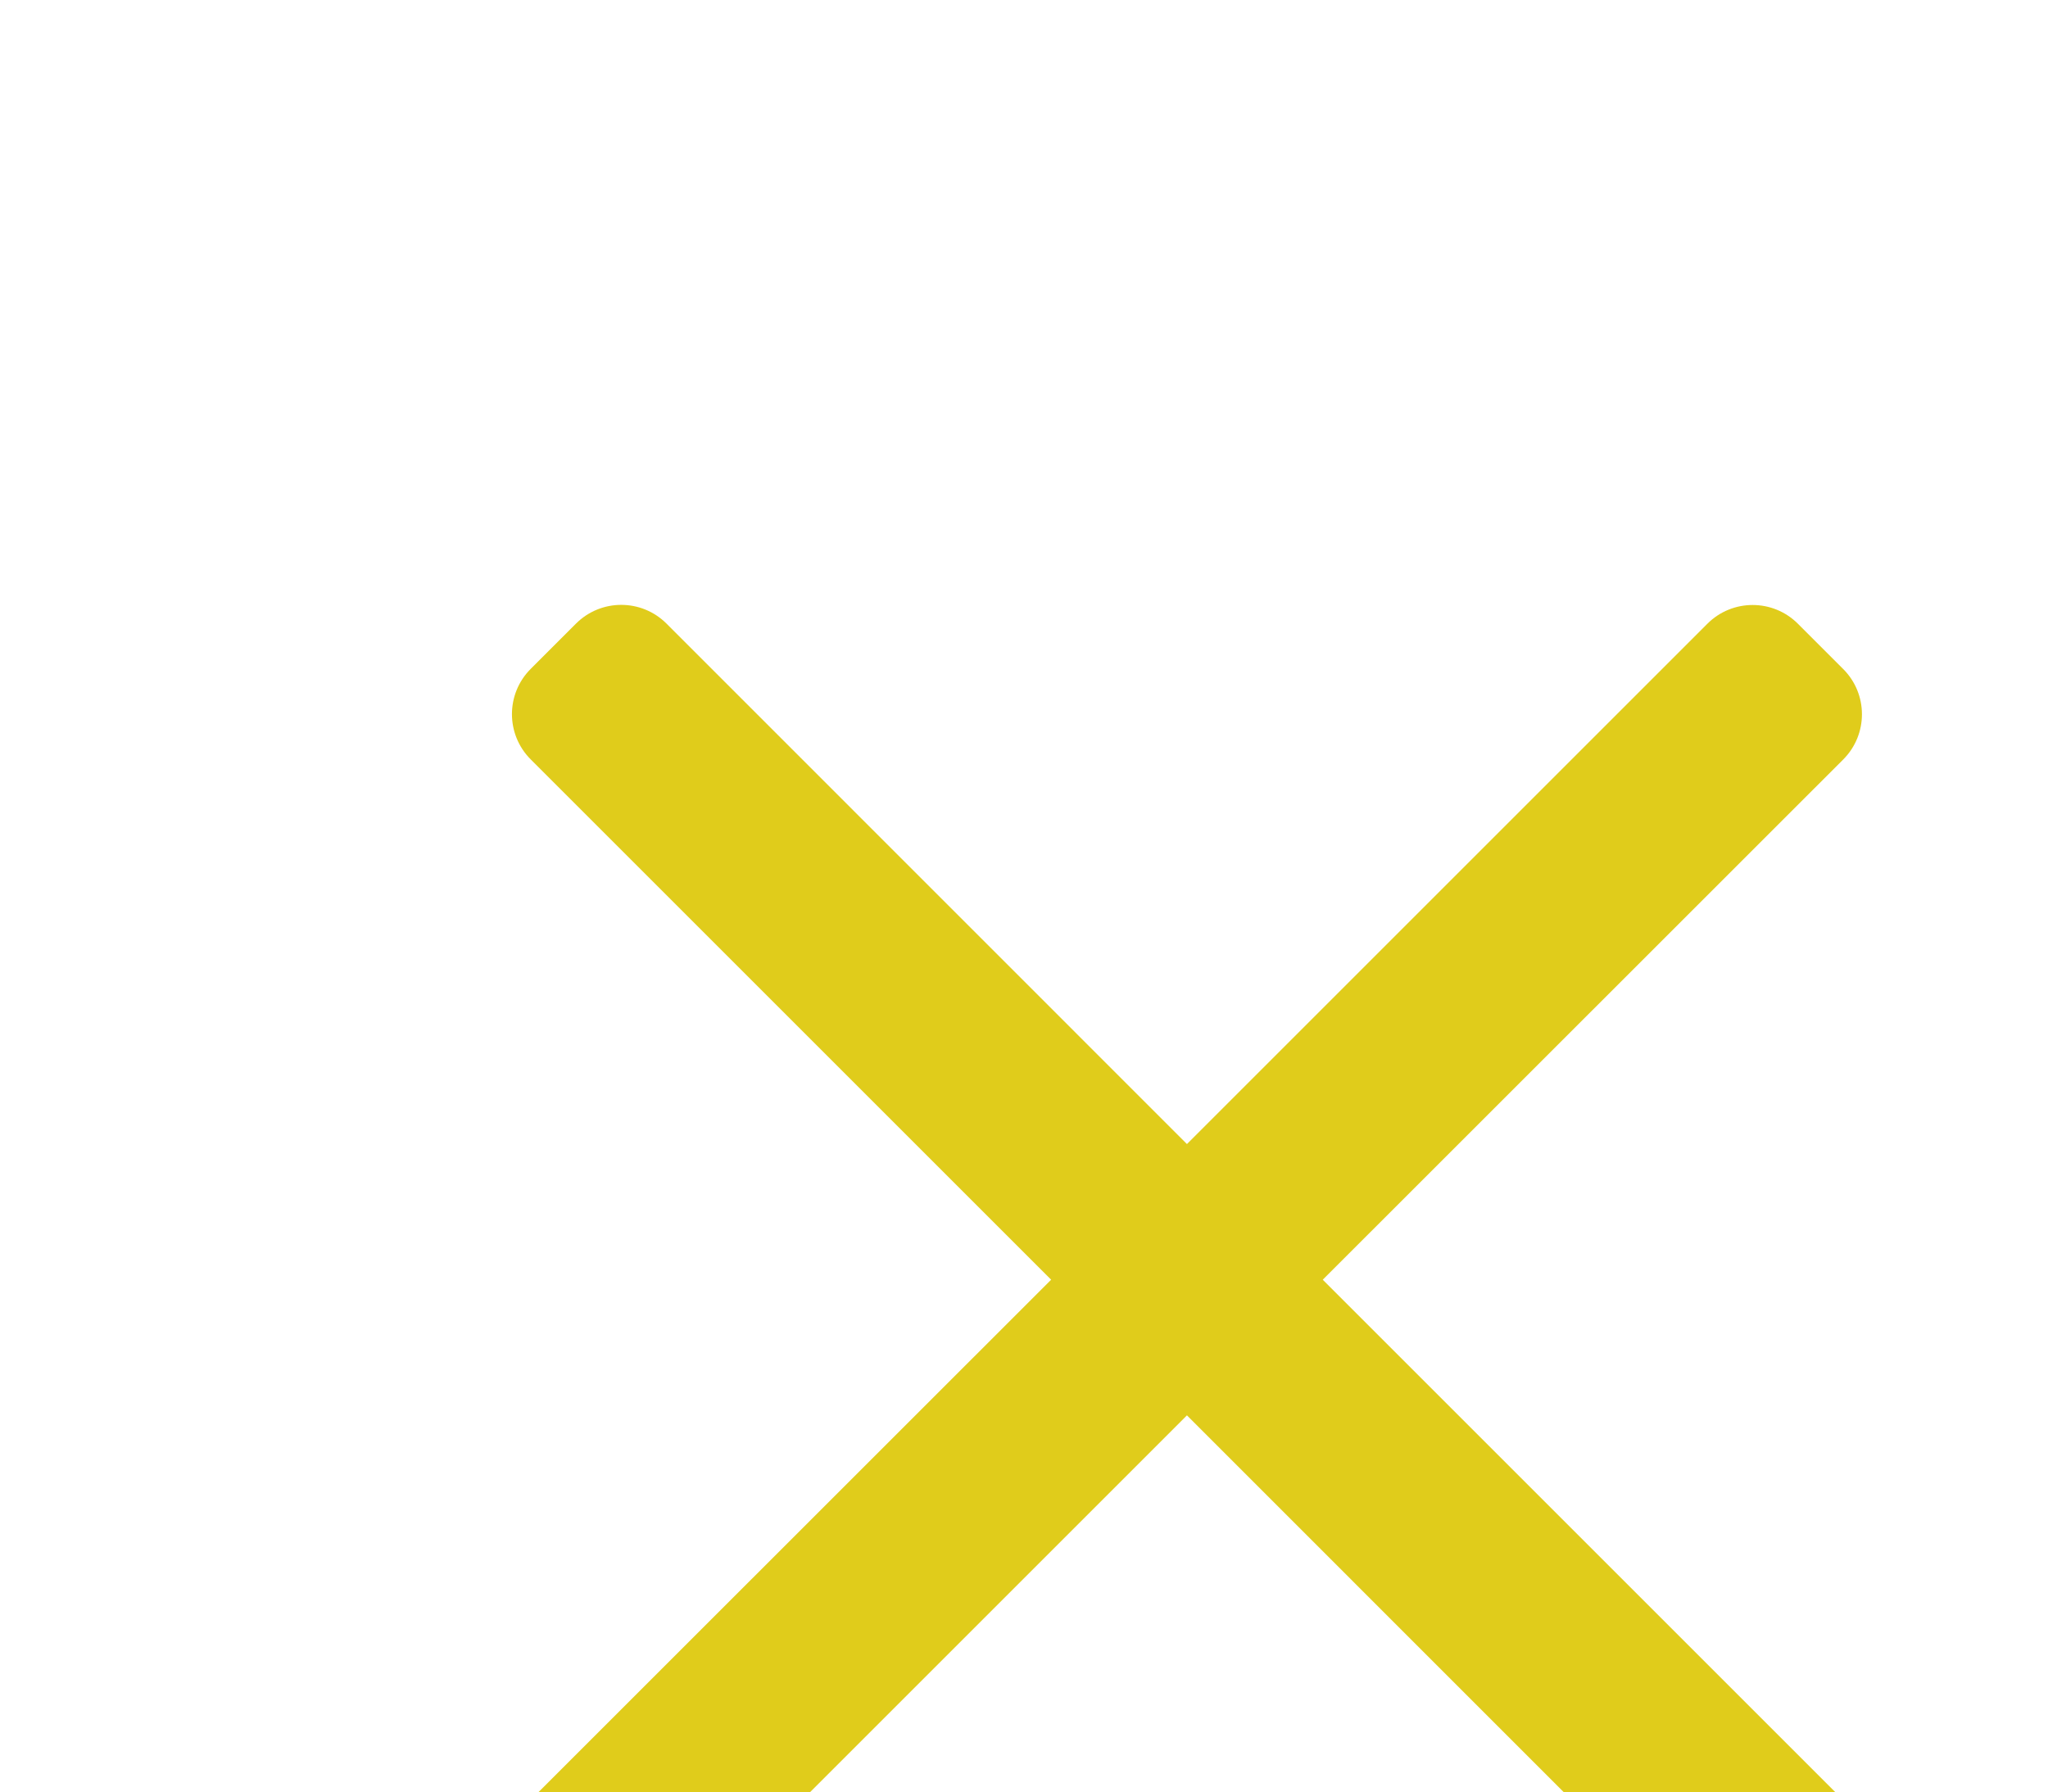
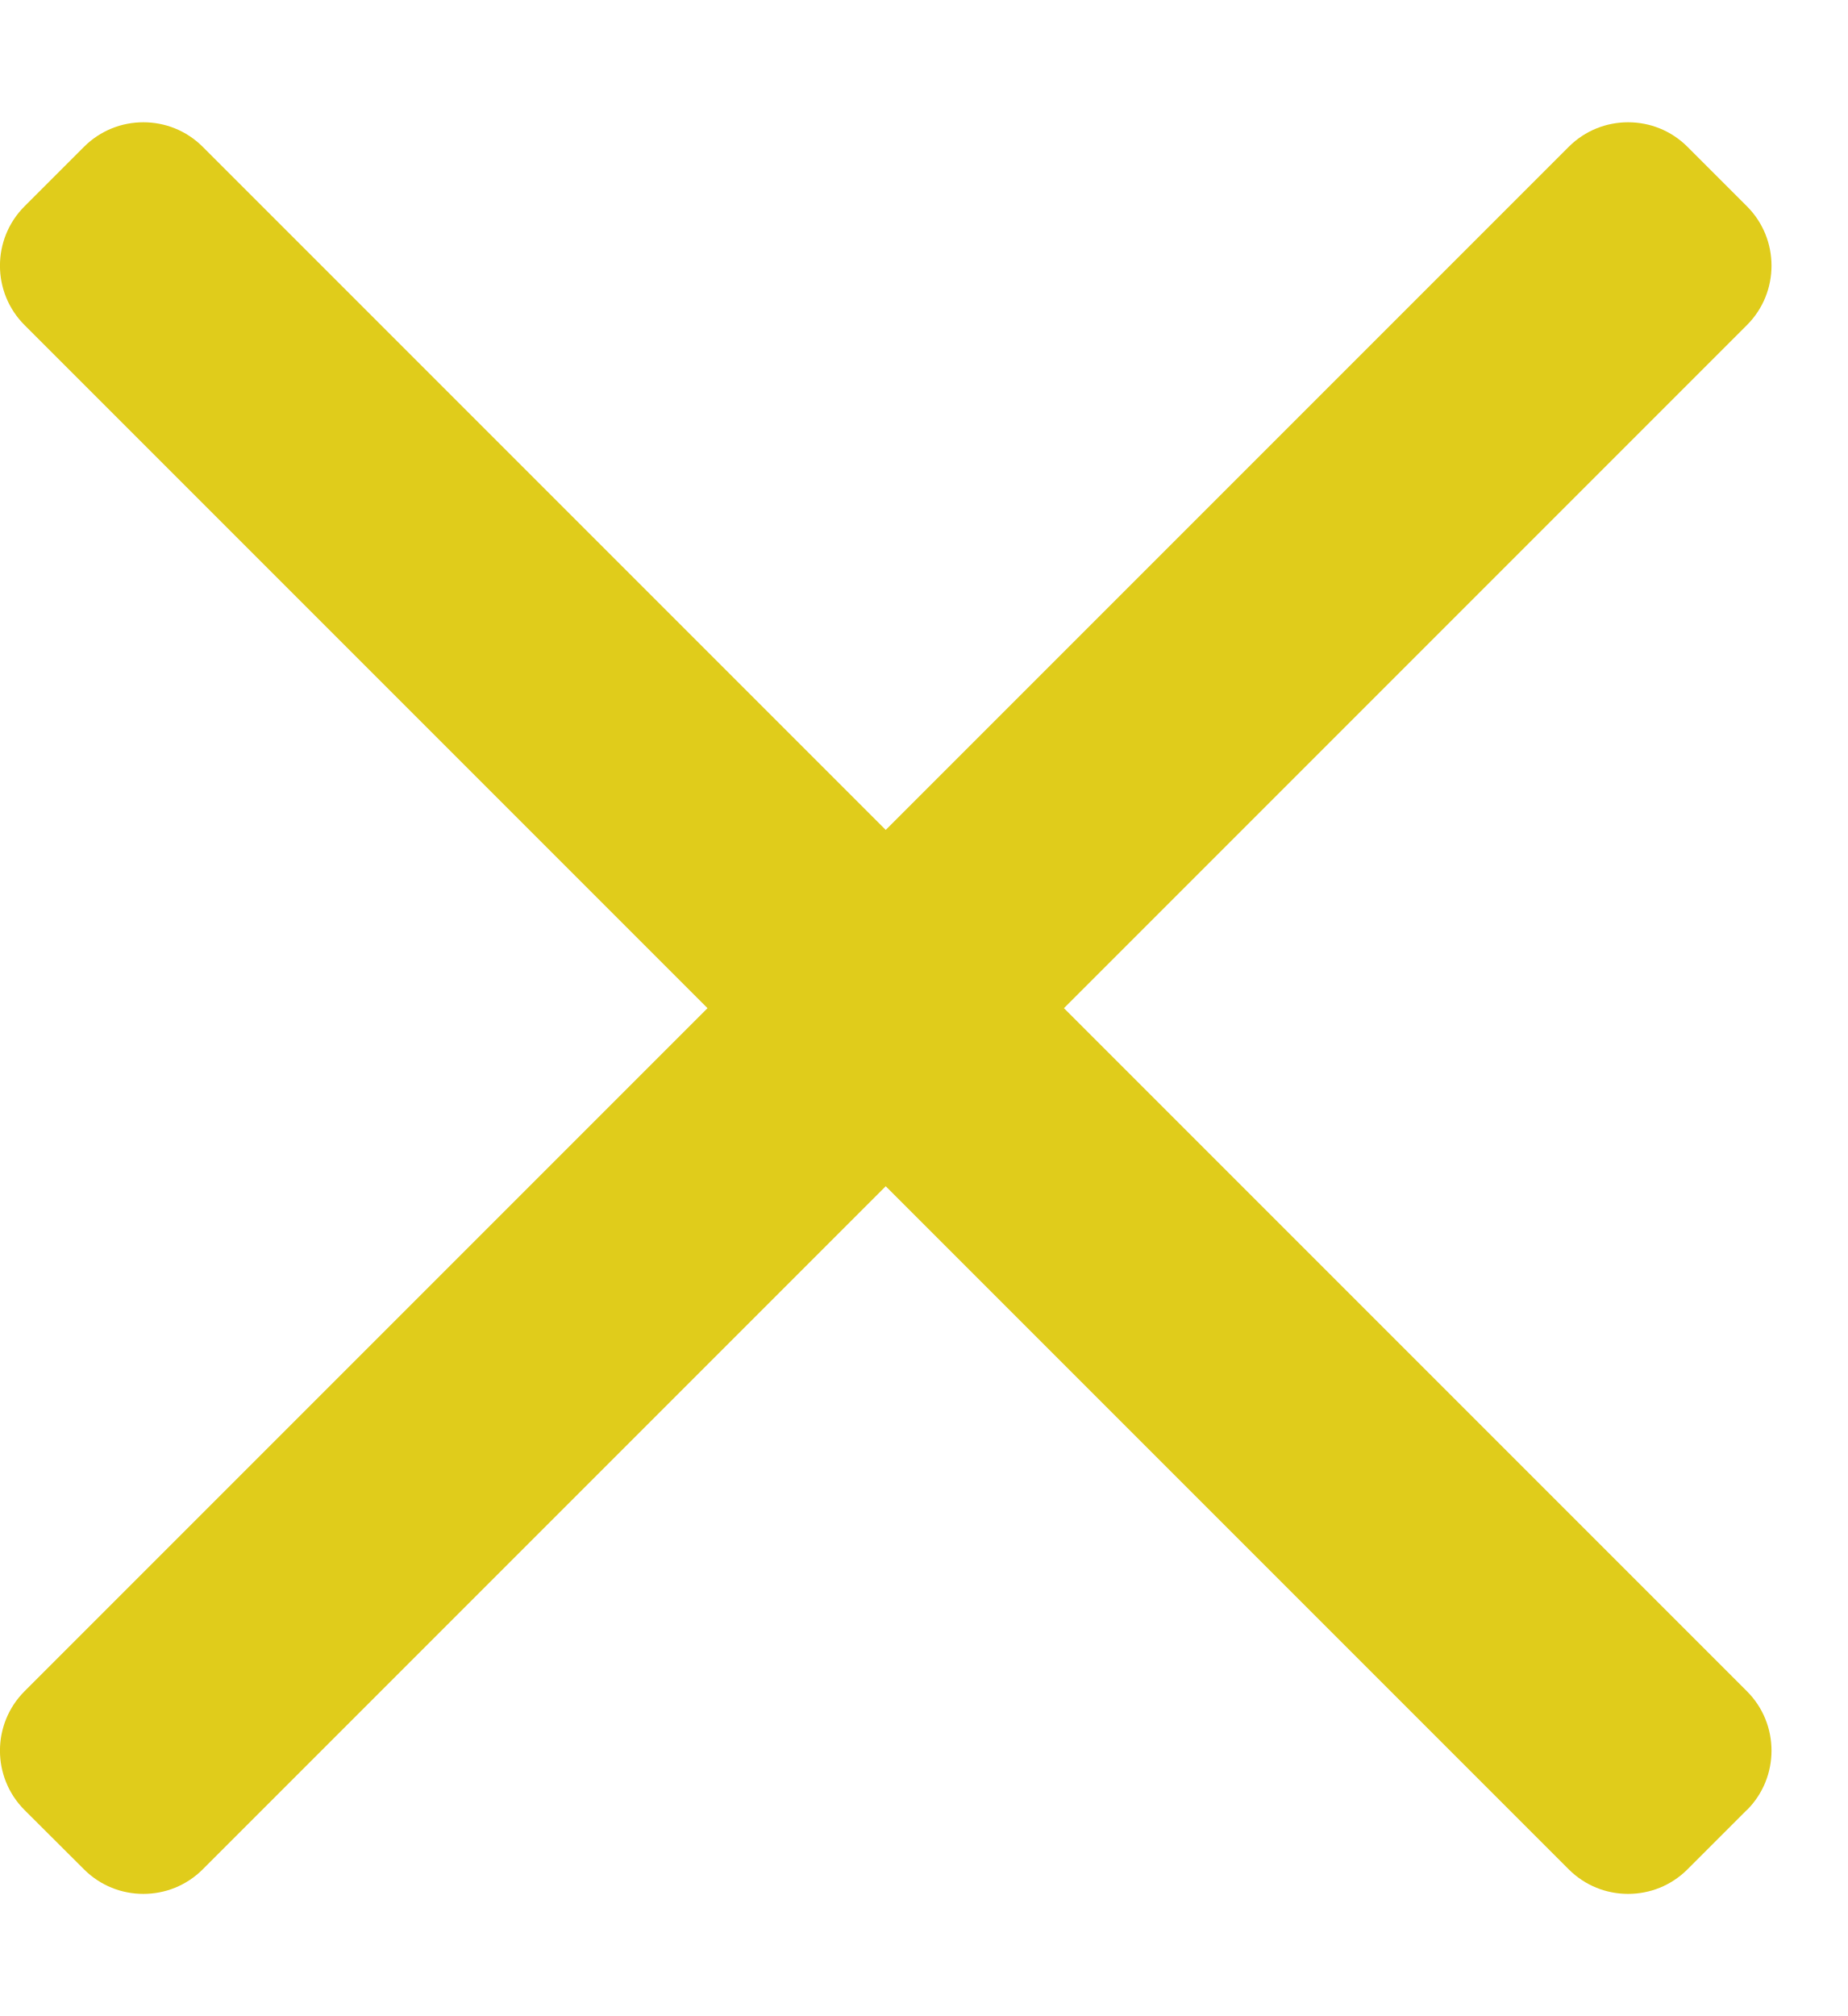
- <svg xmlns="http://www.w3.org/2000/svg" viewBox="0 0 16 14" fill="#E0CC1B">
-   <path d="m14.4 14.773-.354.354a.5.5 0 0 1-.707 0L9.273 11.06l-4.066 4.066a.5.5 0 0 1-.707 0l-.354-.354a.5.5 0 0 1 0-.707L8.212 10 4.146 5.934a.5.5 0 0 1 0-.707l.354-.354a.5.5 0 0 1 .707 0L9.273 8.94l4.066-4.066a.5.5 0 0 1 .707 0l.354.354a.5.5 0 0 1 0 .707L10.334 10l4.066 4.066a.5.5 0 0 1 0 .707z" fill="#E0CC1B" />
+ <svg xmlns="http://www.w3.org/2000/svg" fill="none" viewBox="0 0 11 12">
+   <path d="m10.4 10.773-0.354 0.354c-0.195 0.195-0.512 0.195-0.707 0l-4.066-4.066-4.066 4.066c-0.195 0.195-0.512 0.195-0.707 0l-0.354-0.353c-0.195-0.195-0.195-0.512 0-0.707l4.066-4.066-4.066-4.066c-0.195-0.195-0.195-0.512 0-0.707l0.354-0.354c0.195-0.195 0.512-0.195 0.707 0l4.066 4.066 4.066-4.066c0.195-0.195 0.512-0.195 0.707 0l0.354 0.354c0.195 0.195 0.195 0.512 0 0.707l-4.066 4.066 4.066 4.066c0.195 0.195 0.195 0.512 0 0.707z" fill="#E0CC1B" />
</svg>
